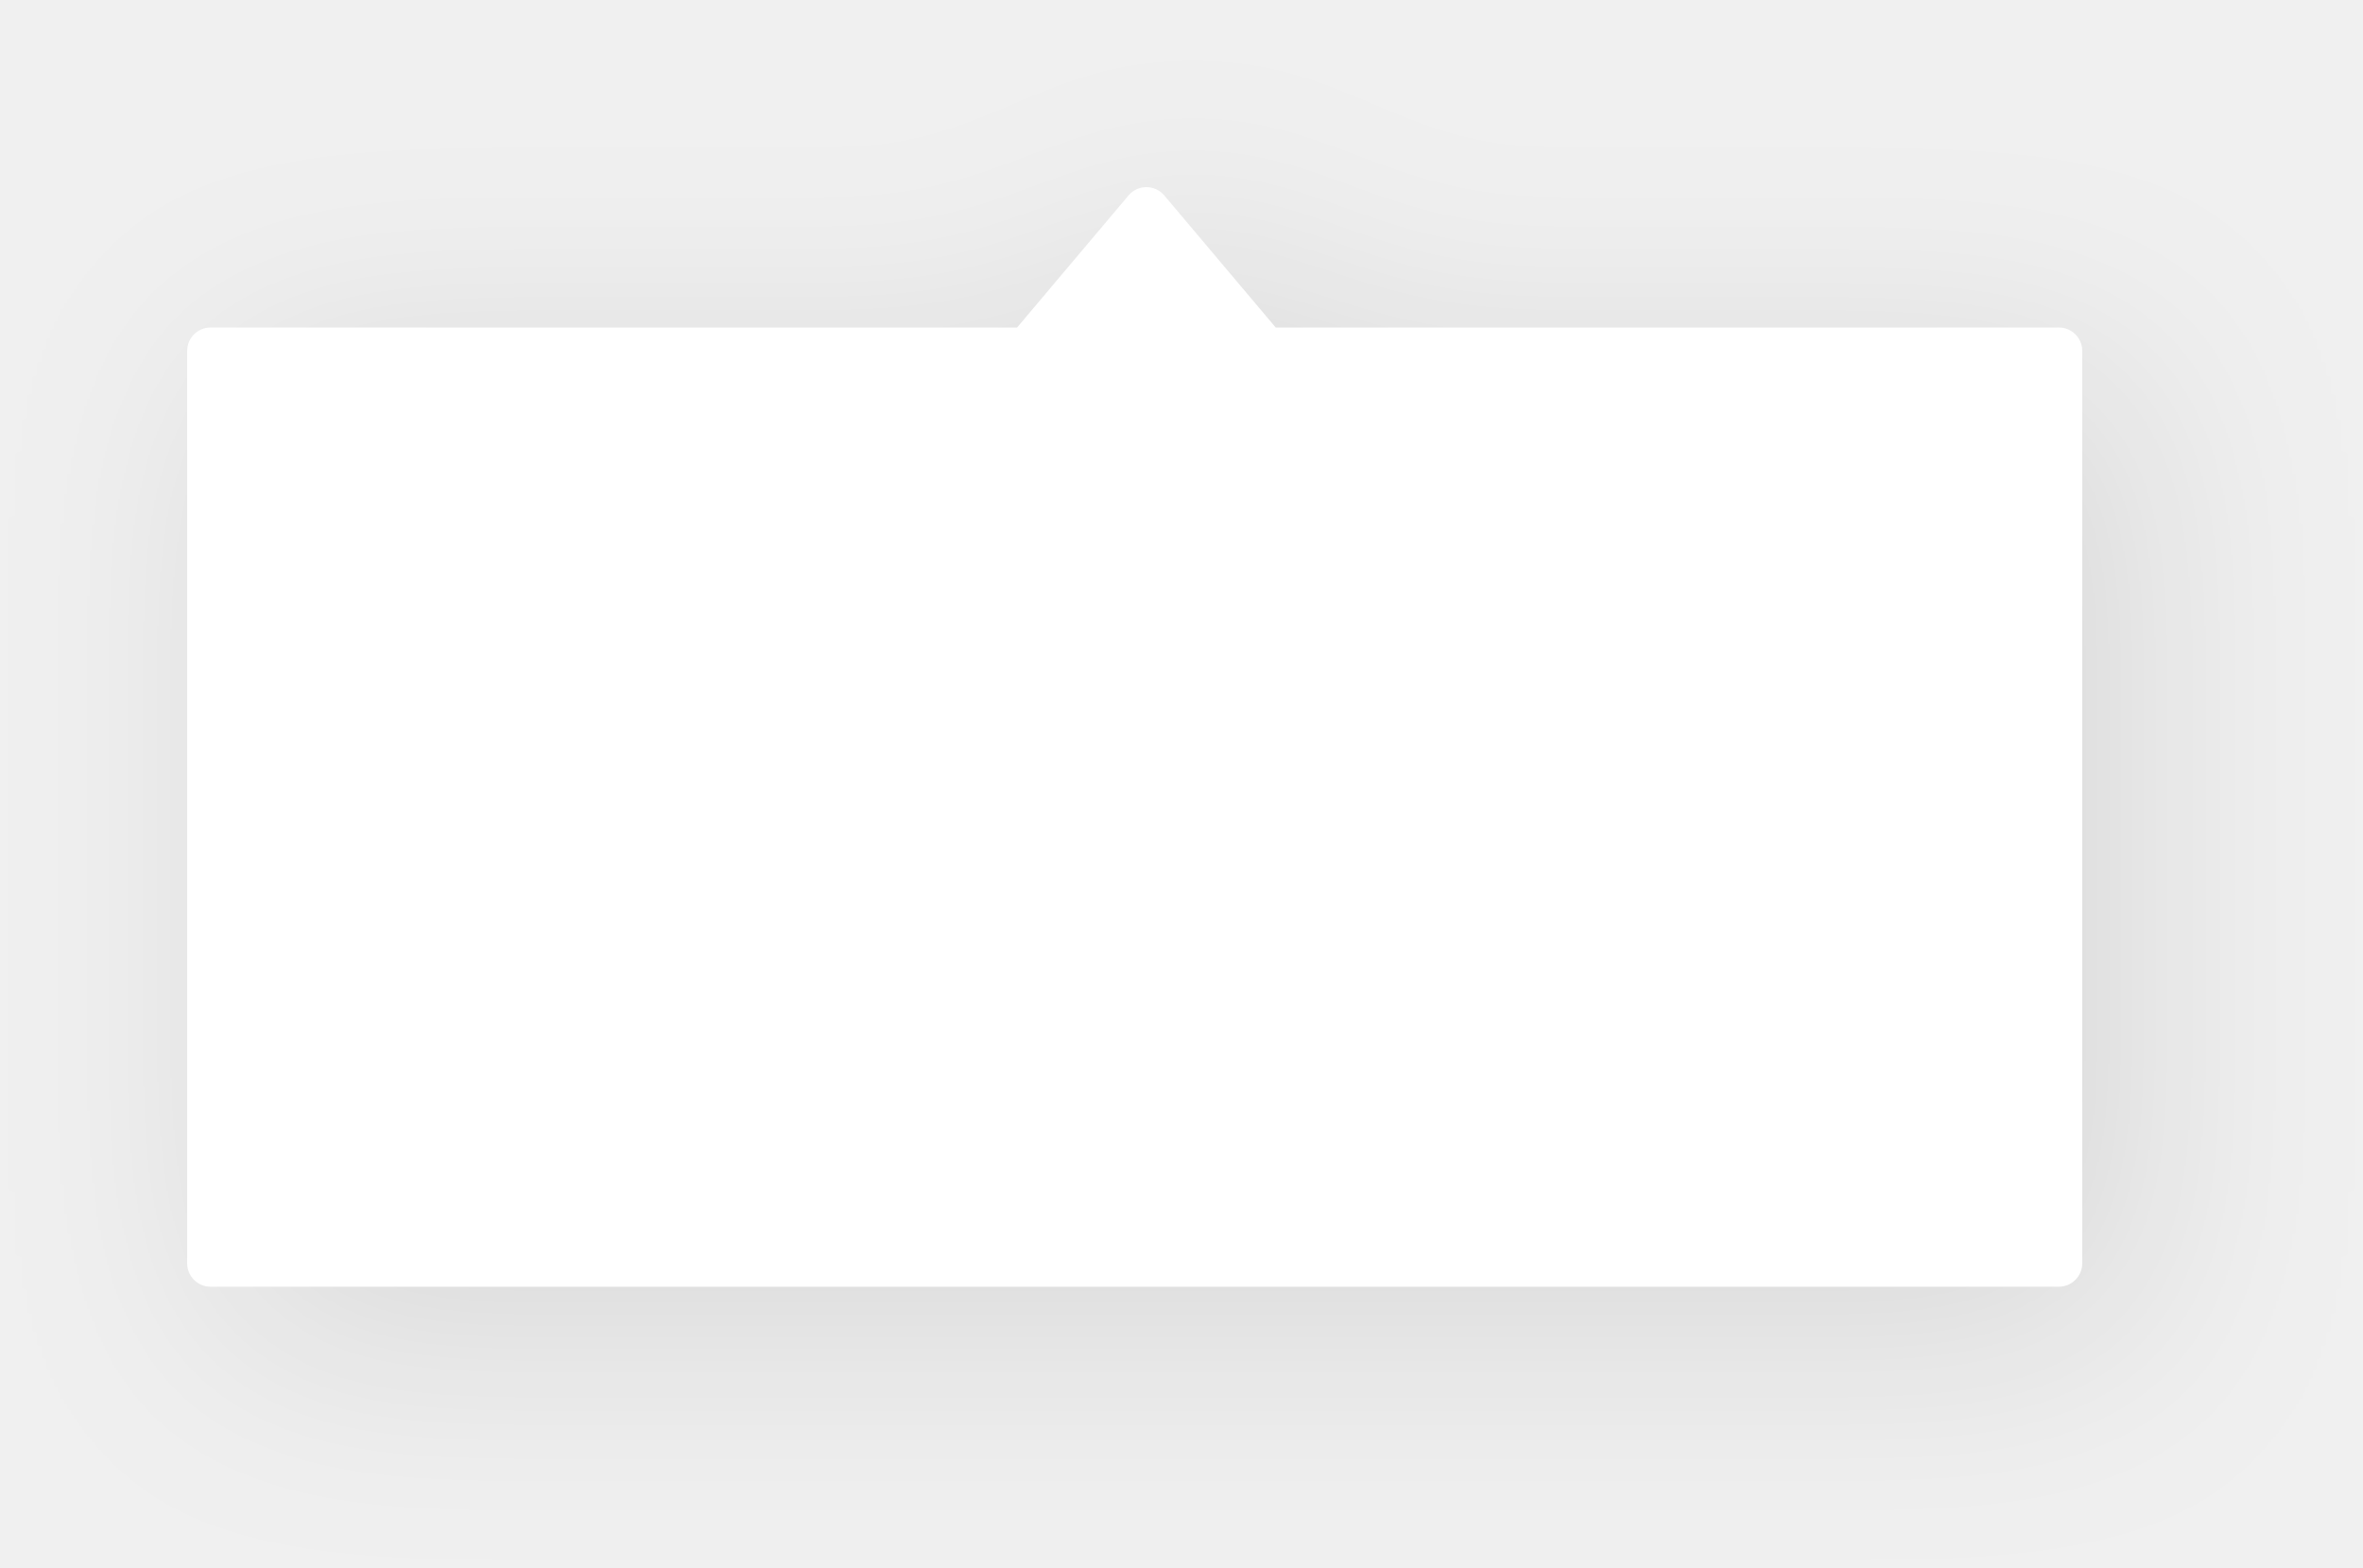
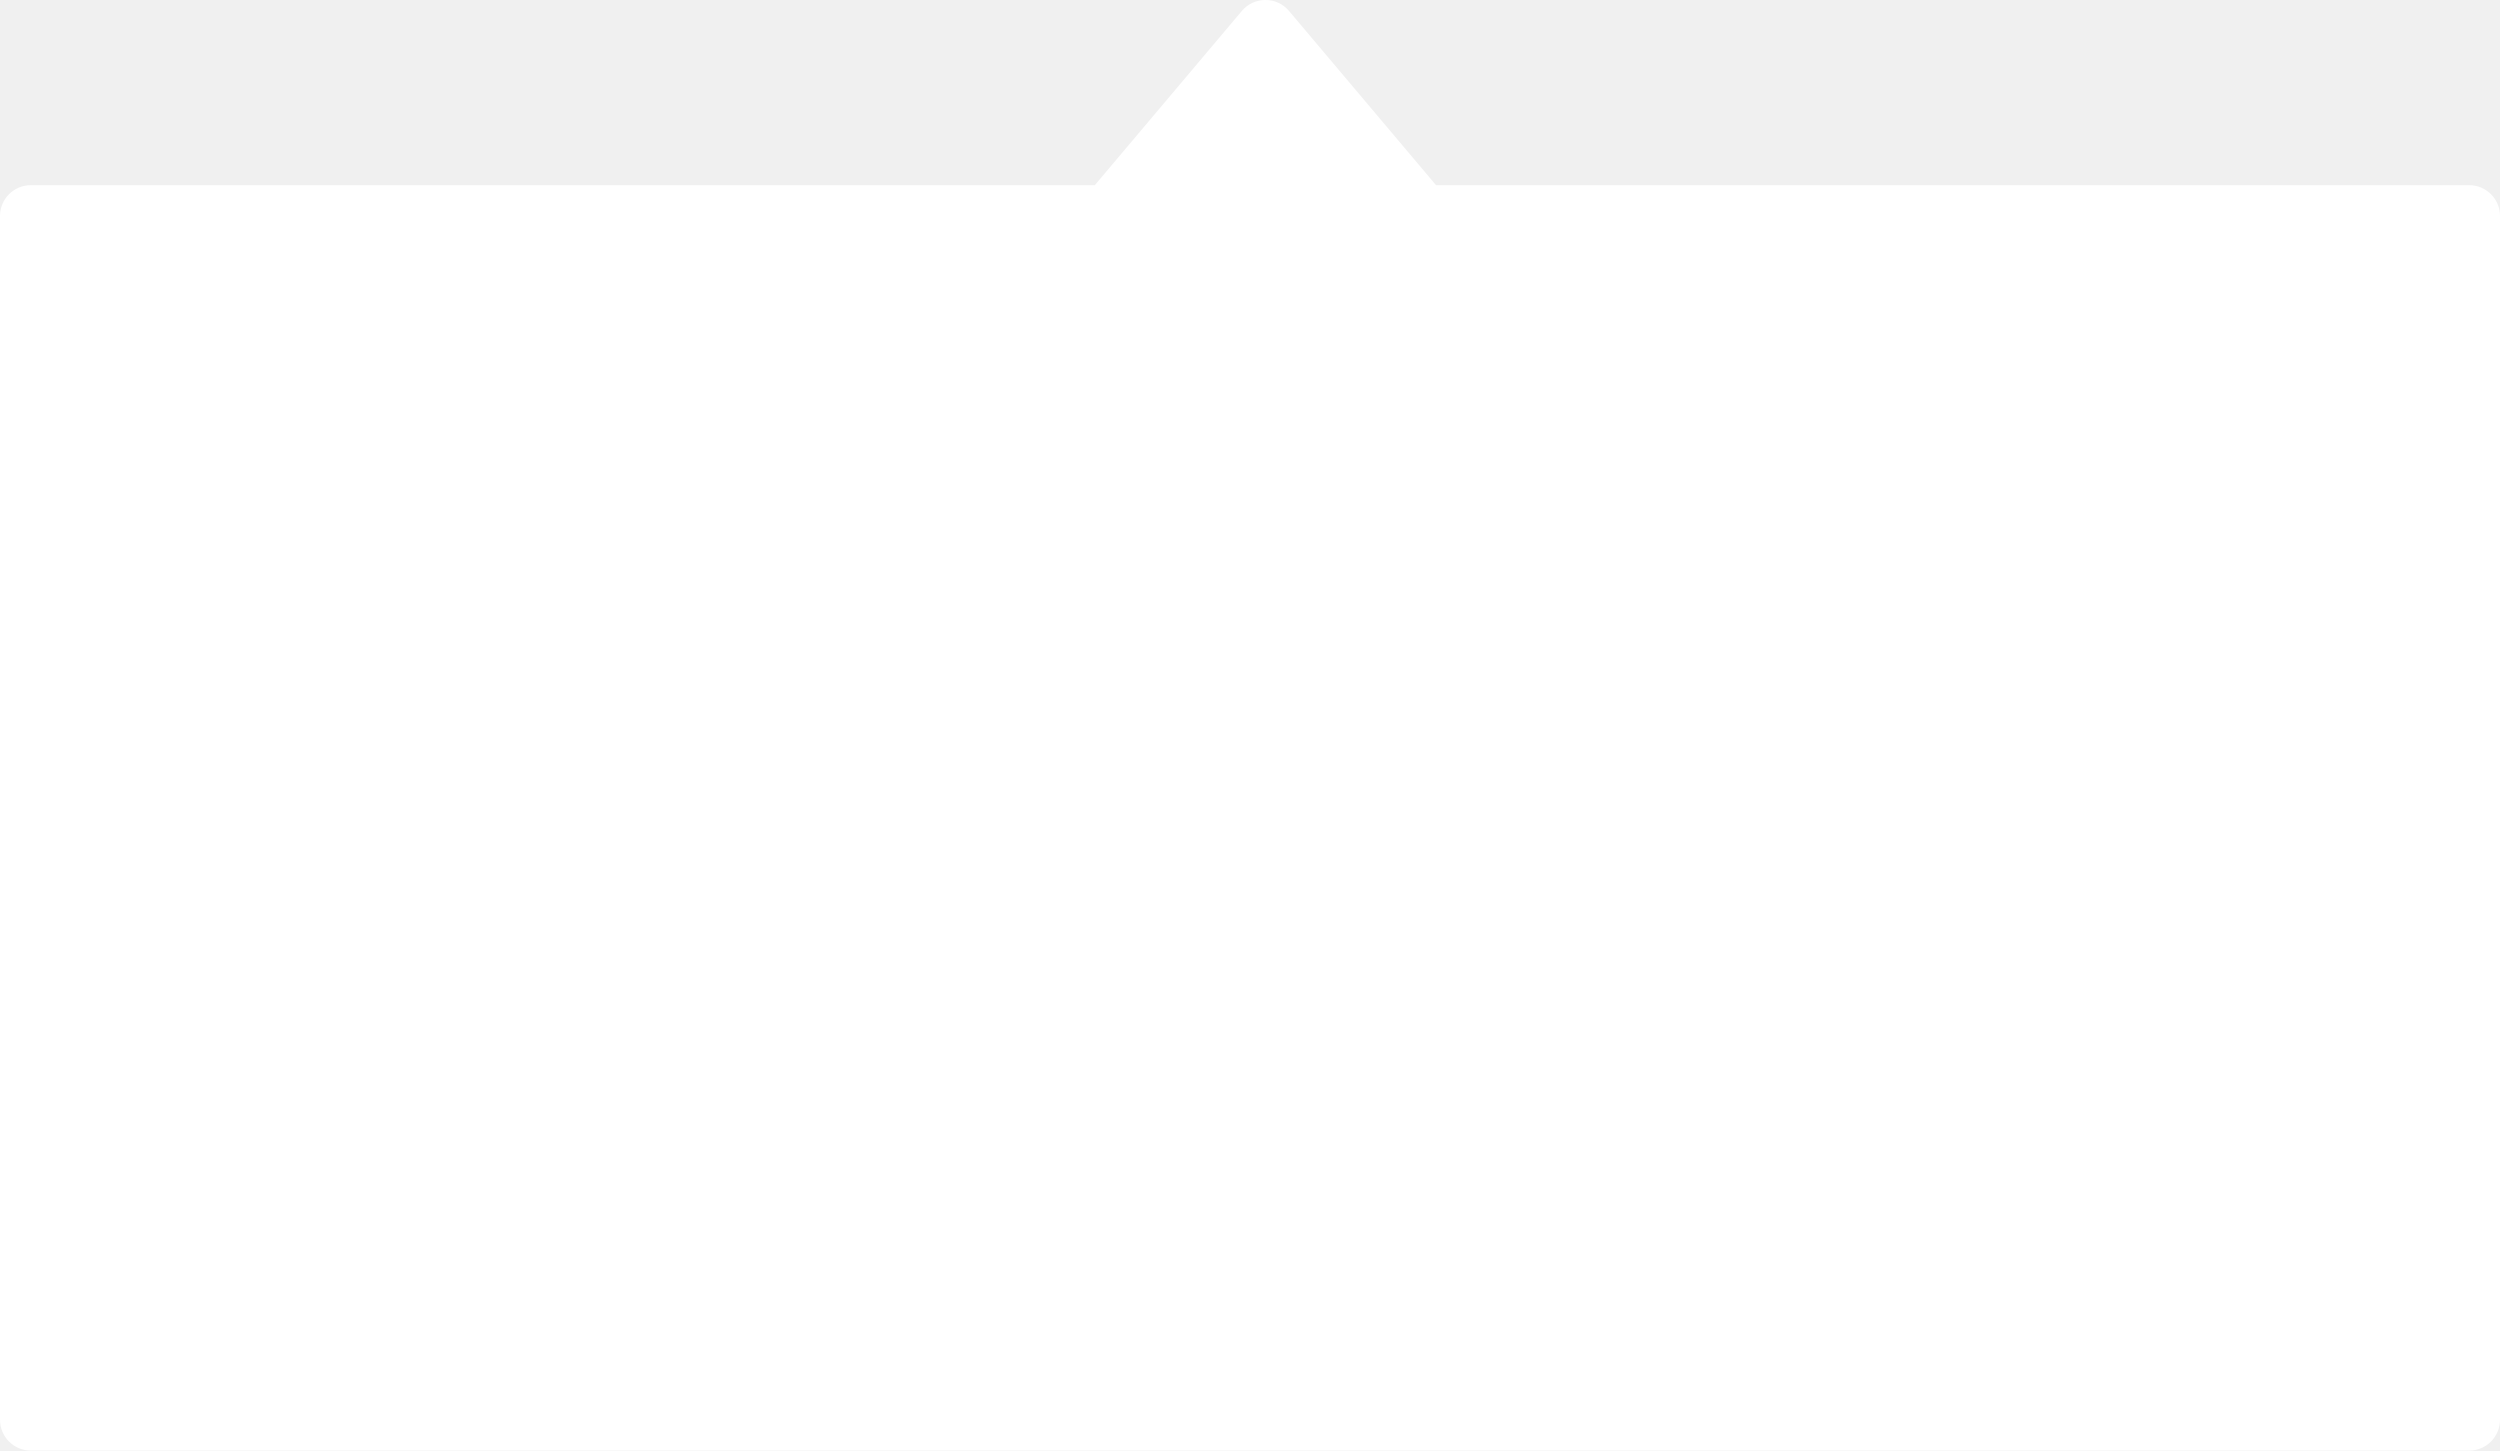
- <svg xmlns="http://www.w3.org/2000/svg" width="202" height="134" viewBox="0 0 202 134" fill="none">
-   <g filter="url(#filter0_d_239_188)">
-     <path fill-rule="evenodd" clip-rule="evenodd" d="M99.528 16.709C98.73 15.762 97.27 15.762 96.472 16.709L86.945 27.999H18C16.895 27.999 16 28.894 16 29.999V107.999C16 109.103 16.895 109.999 18 109.999H176C177.105 109.999 178 109.103 178 107.999V29.999C178 28.894 177.105 27.999 176 27.999H109.055L99.528 16.709Z" fill="white" />
-   </g>
-   <defs>
-     <filter id="filter0_d_239_188" x="0" y="-0.001" width="202" height="134" filterUnits="userSpaceOnUse" color-interpolation-filters="sRGB">
-       <feFlood flood-opacity="0" result="BackgroundImageFix" />
-       <feColorMatrix in="SourceAlpha" type="matrix" values="0 0 0 0 0 0 0 0 0 0 0 0 0 0 0 0 0 0 127 0" result="hardAlpha" />
-       <feOffset dx="4" dy="4" />
-       <feGaussianBlur stdDeviation="10" />
-       <feColorMatrix type="matrix" values="0 0 0 0 0 0 0 0 0 0 0 0 0 0 0 0 0 0 0.1 0" />
-       <feBlend mode="normal" in2="BackgroundImageFix" result="effect1_dropShadow_239_188" />
-       <feBlend mode="normal" in="SourceGraphic" in2="effect1_dropShadow_239_188" result="shape" />
-     </filter>
-   </defs>
+ <svg xmlns="http://www.w3.org/2000/svg" width="162" height="94" viewBox="0 0 162 94" fill="none">
+   <path fill-rule="evenodd" clip-rule="evenodd" d="M83.528 0.709C82.73 -0.238 81.27 -0.238 80.472 0.709L70.945 11.999H2C0.895 11.999 0 12.894 0 13.999V91.999C0 93.103 0.895 93.999 2 93.999H160C161.105 93.999 162 93.103 162 91.999V13.999C162 12.894 161.105 11.999 160 11.999H93.055L83.528 0.709Z" fill="white" />
</svg>
